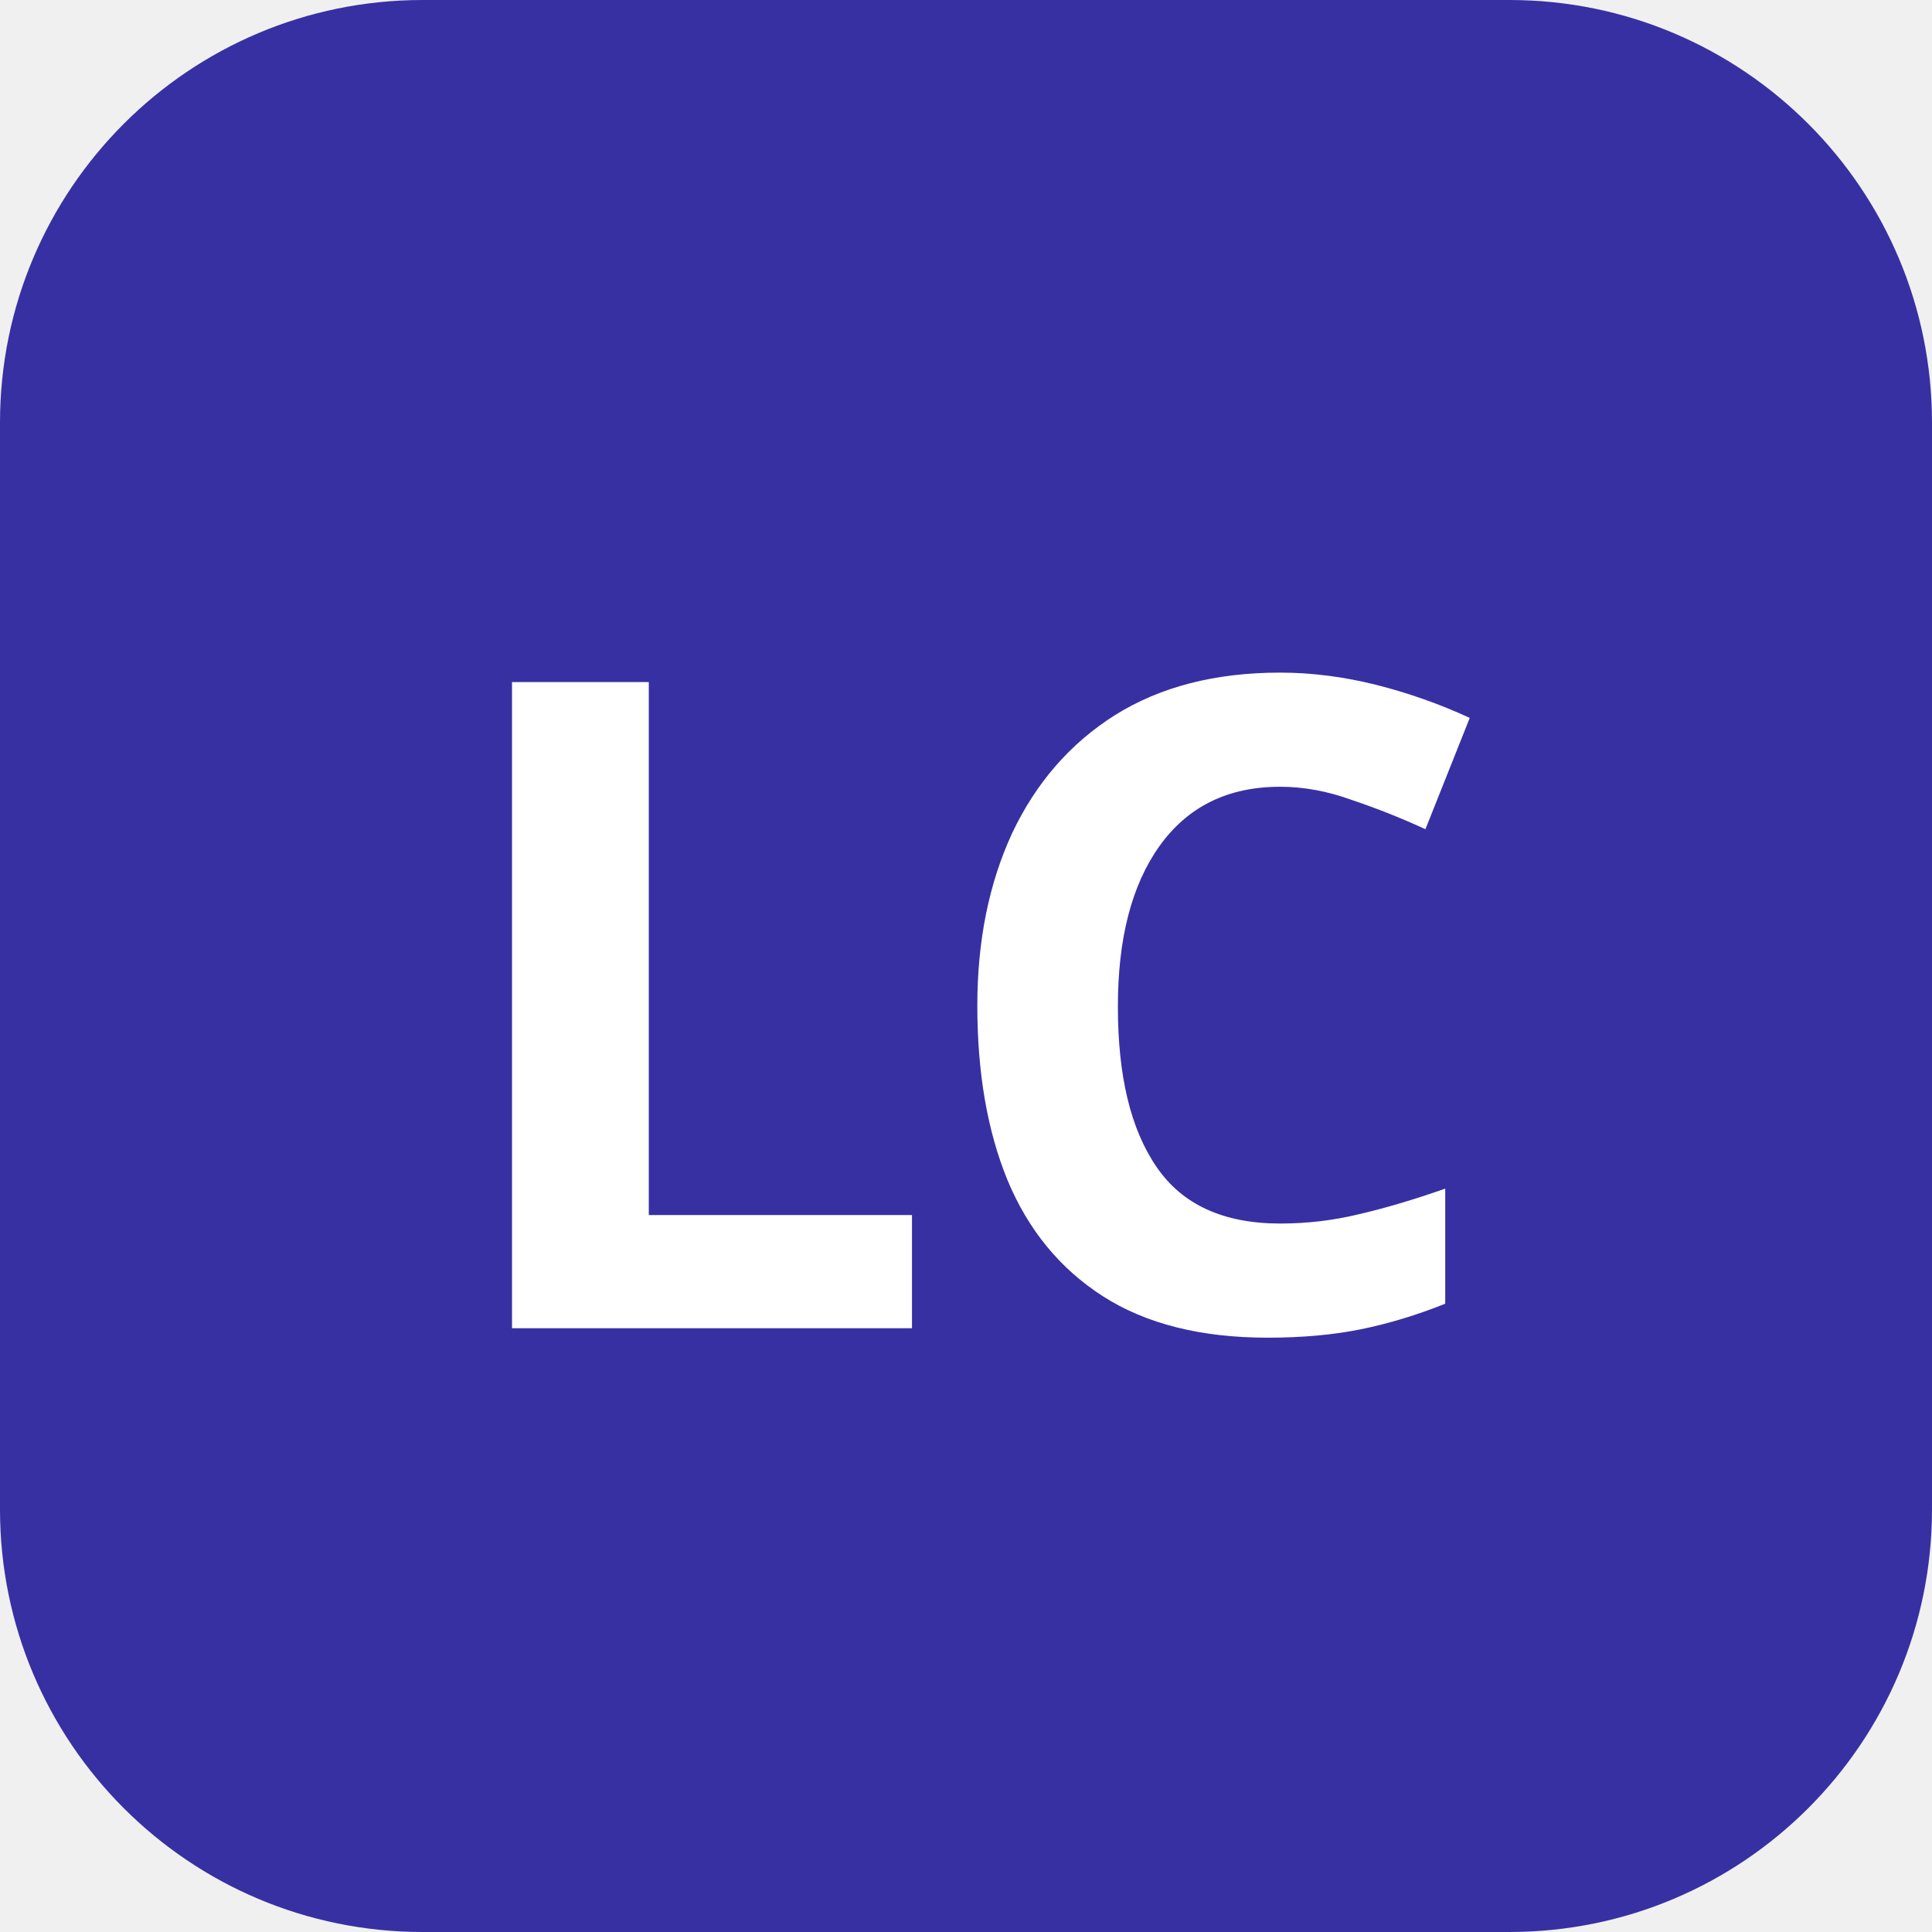
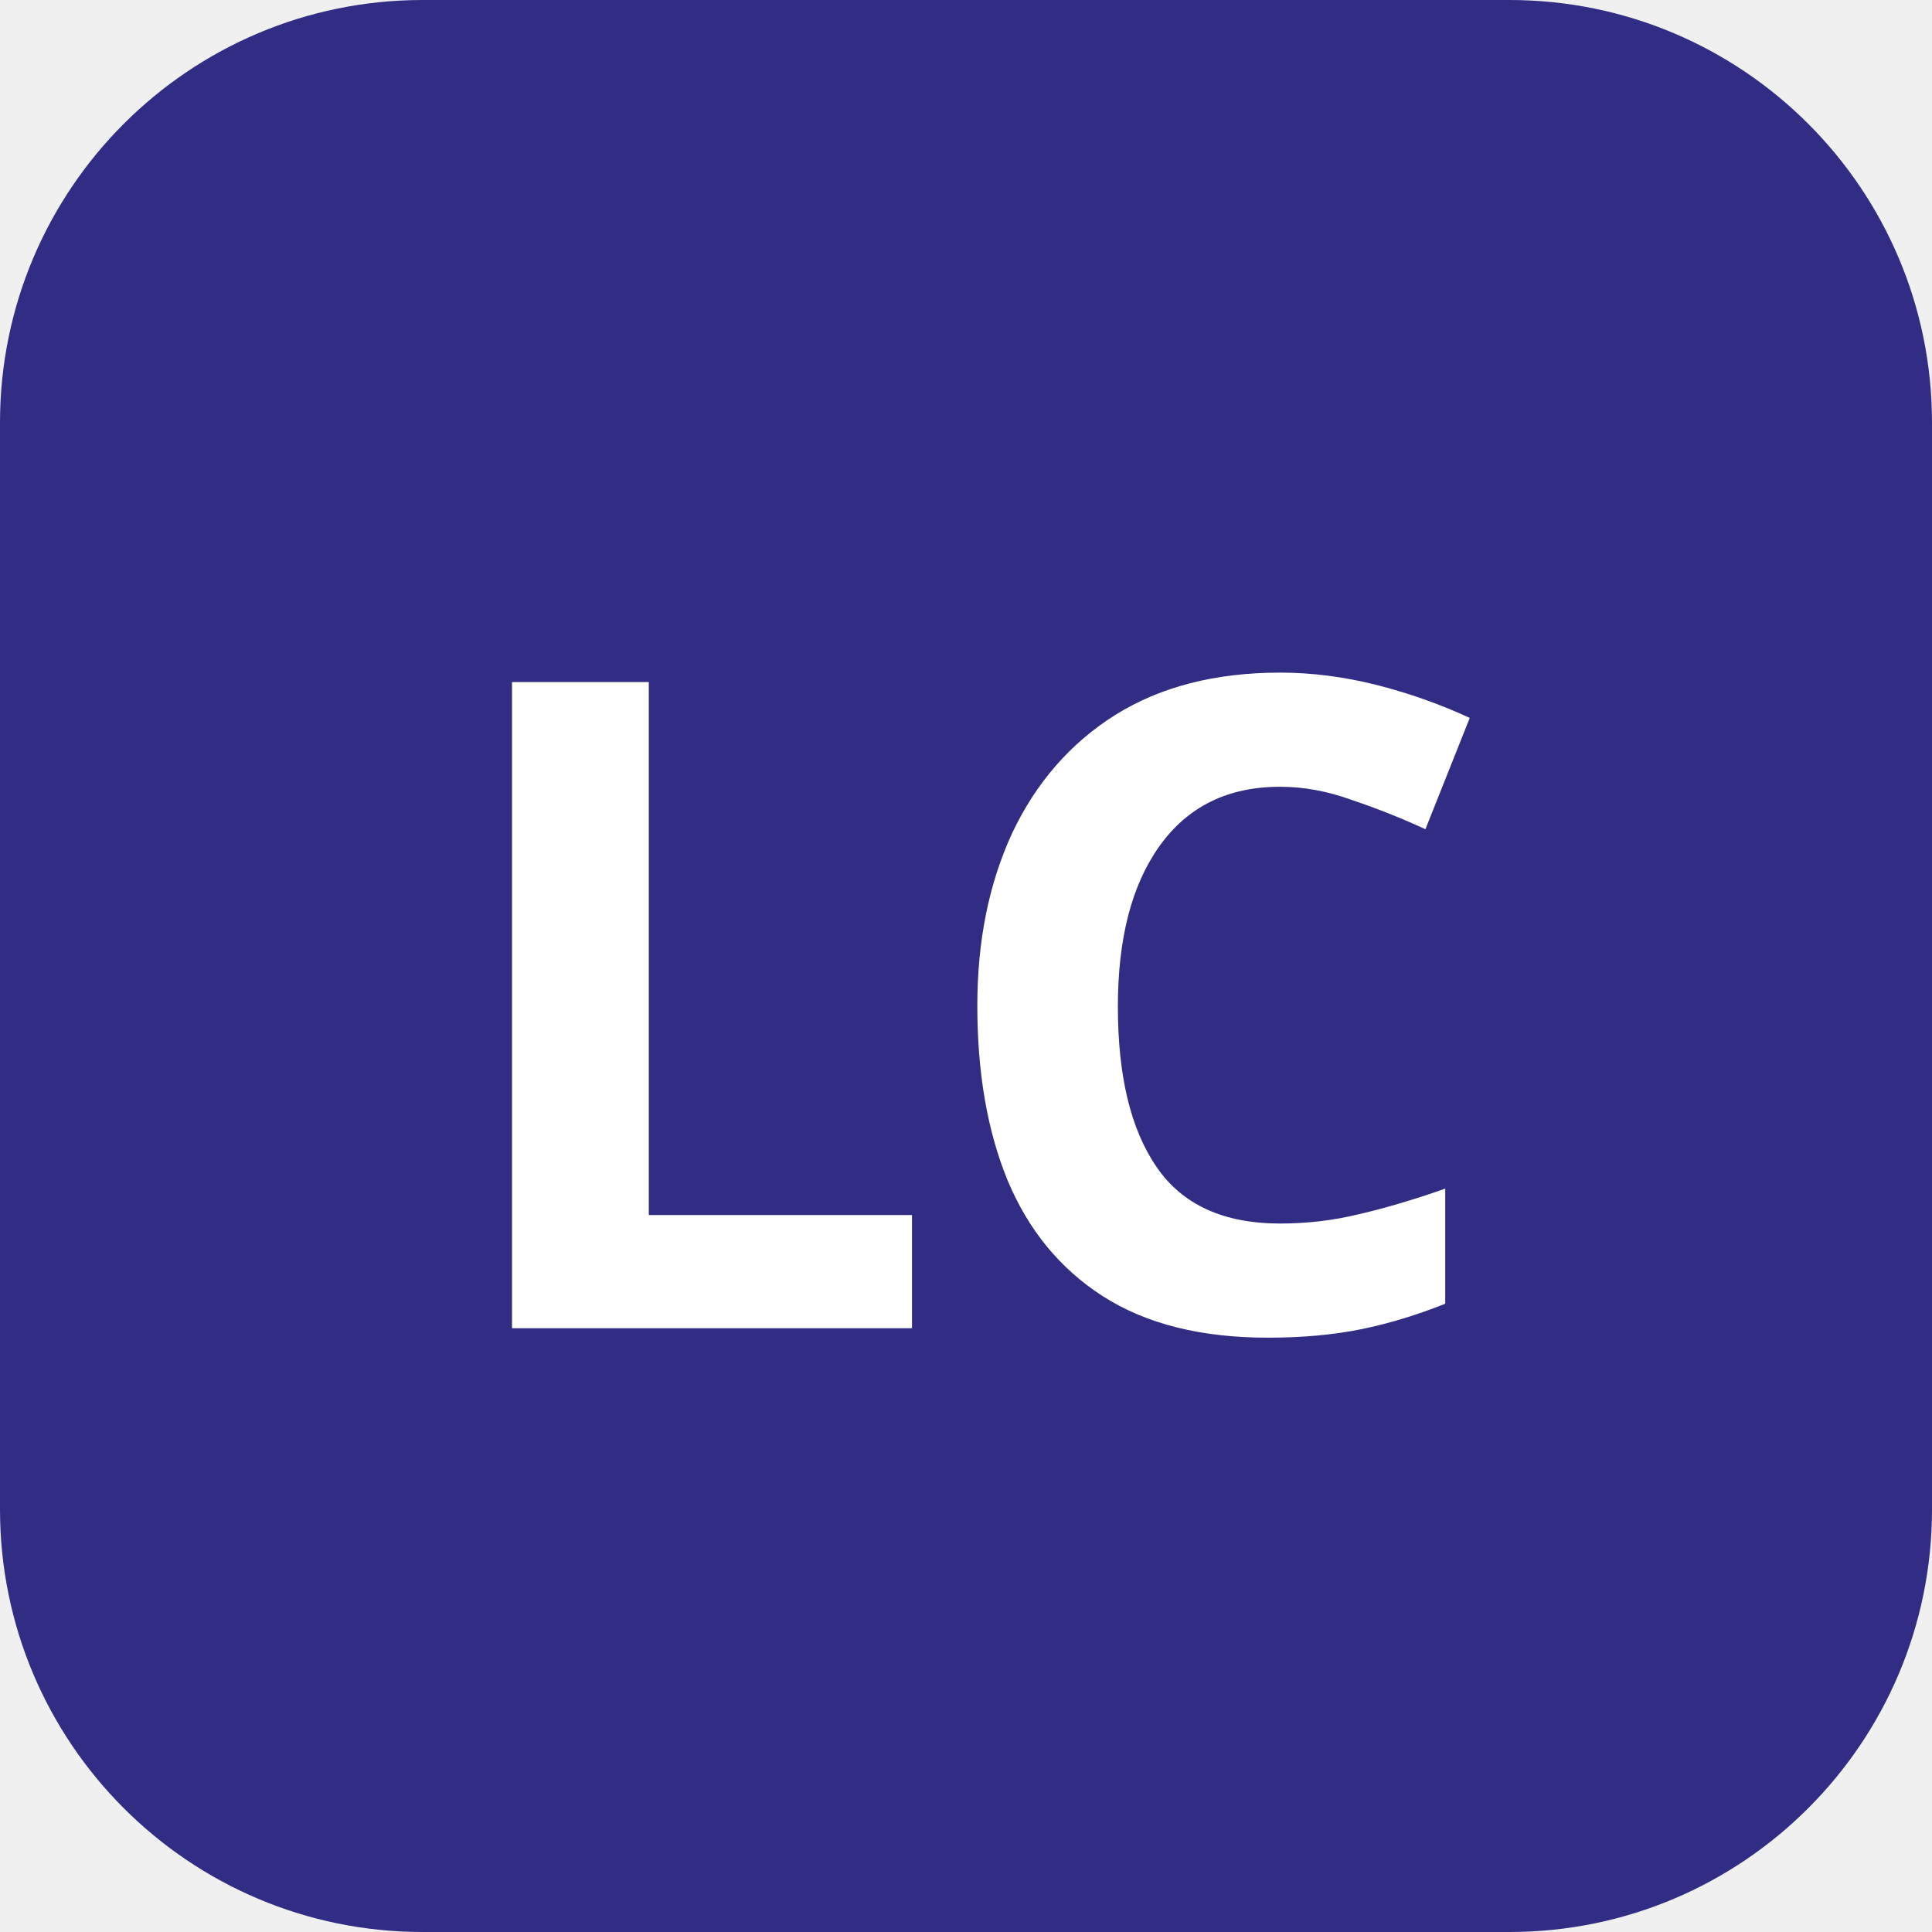
<svg xmlns="http://www.w3.org/2000/svg" viewBox="0 0 32 32" width="32" height="32">
-   <rect width="32" height="32" rx="7" fill="#3730a3" />
+   <rect width="32" height="32" rx="7" fill="#322d84" />
  <text x="16" y="22" text-anchor="middle" font-family="ui-sans-serif, system-ui, sans-serif" font-size="15" font-weight="700" fill="#ffffff">LC</text>
</svg>
